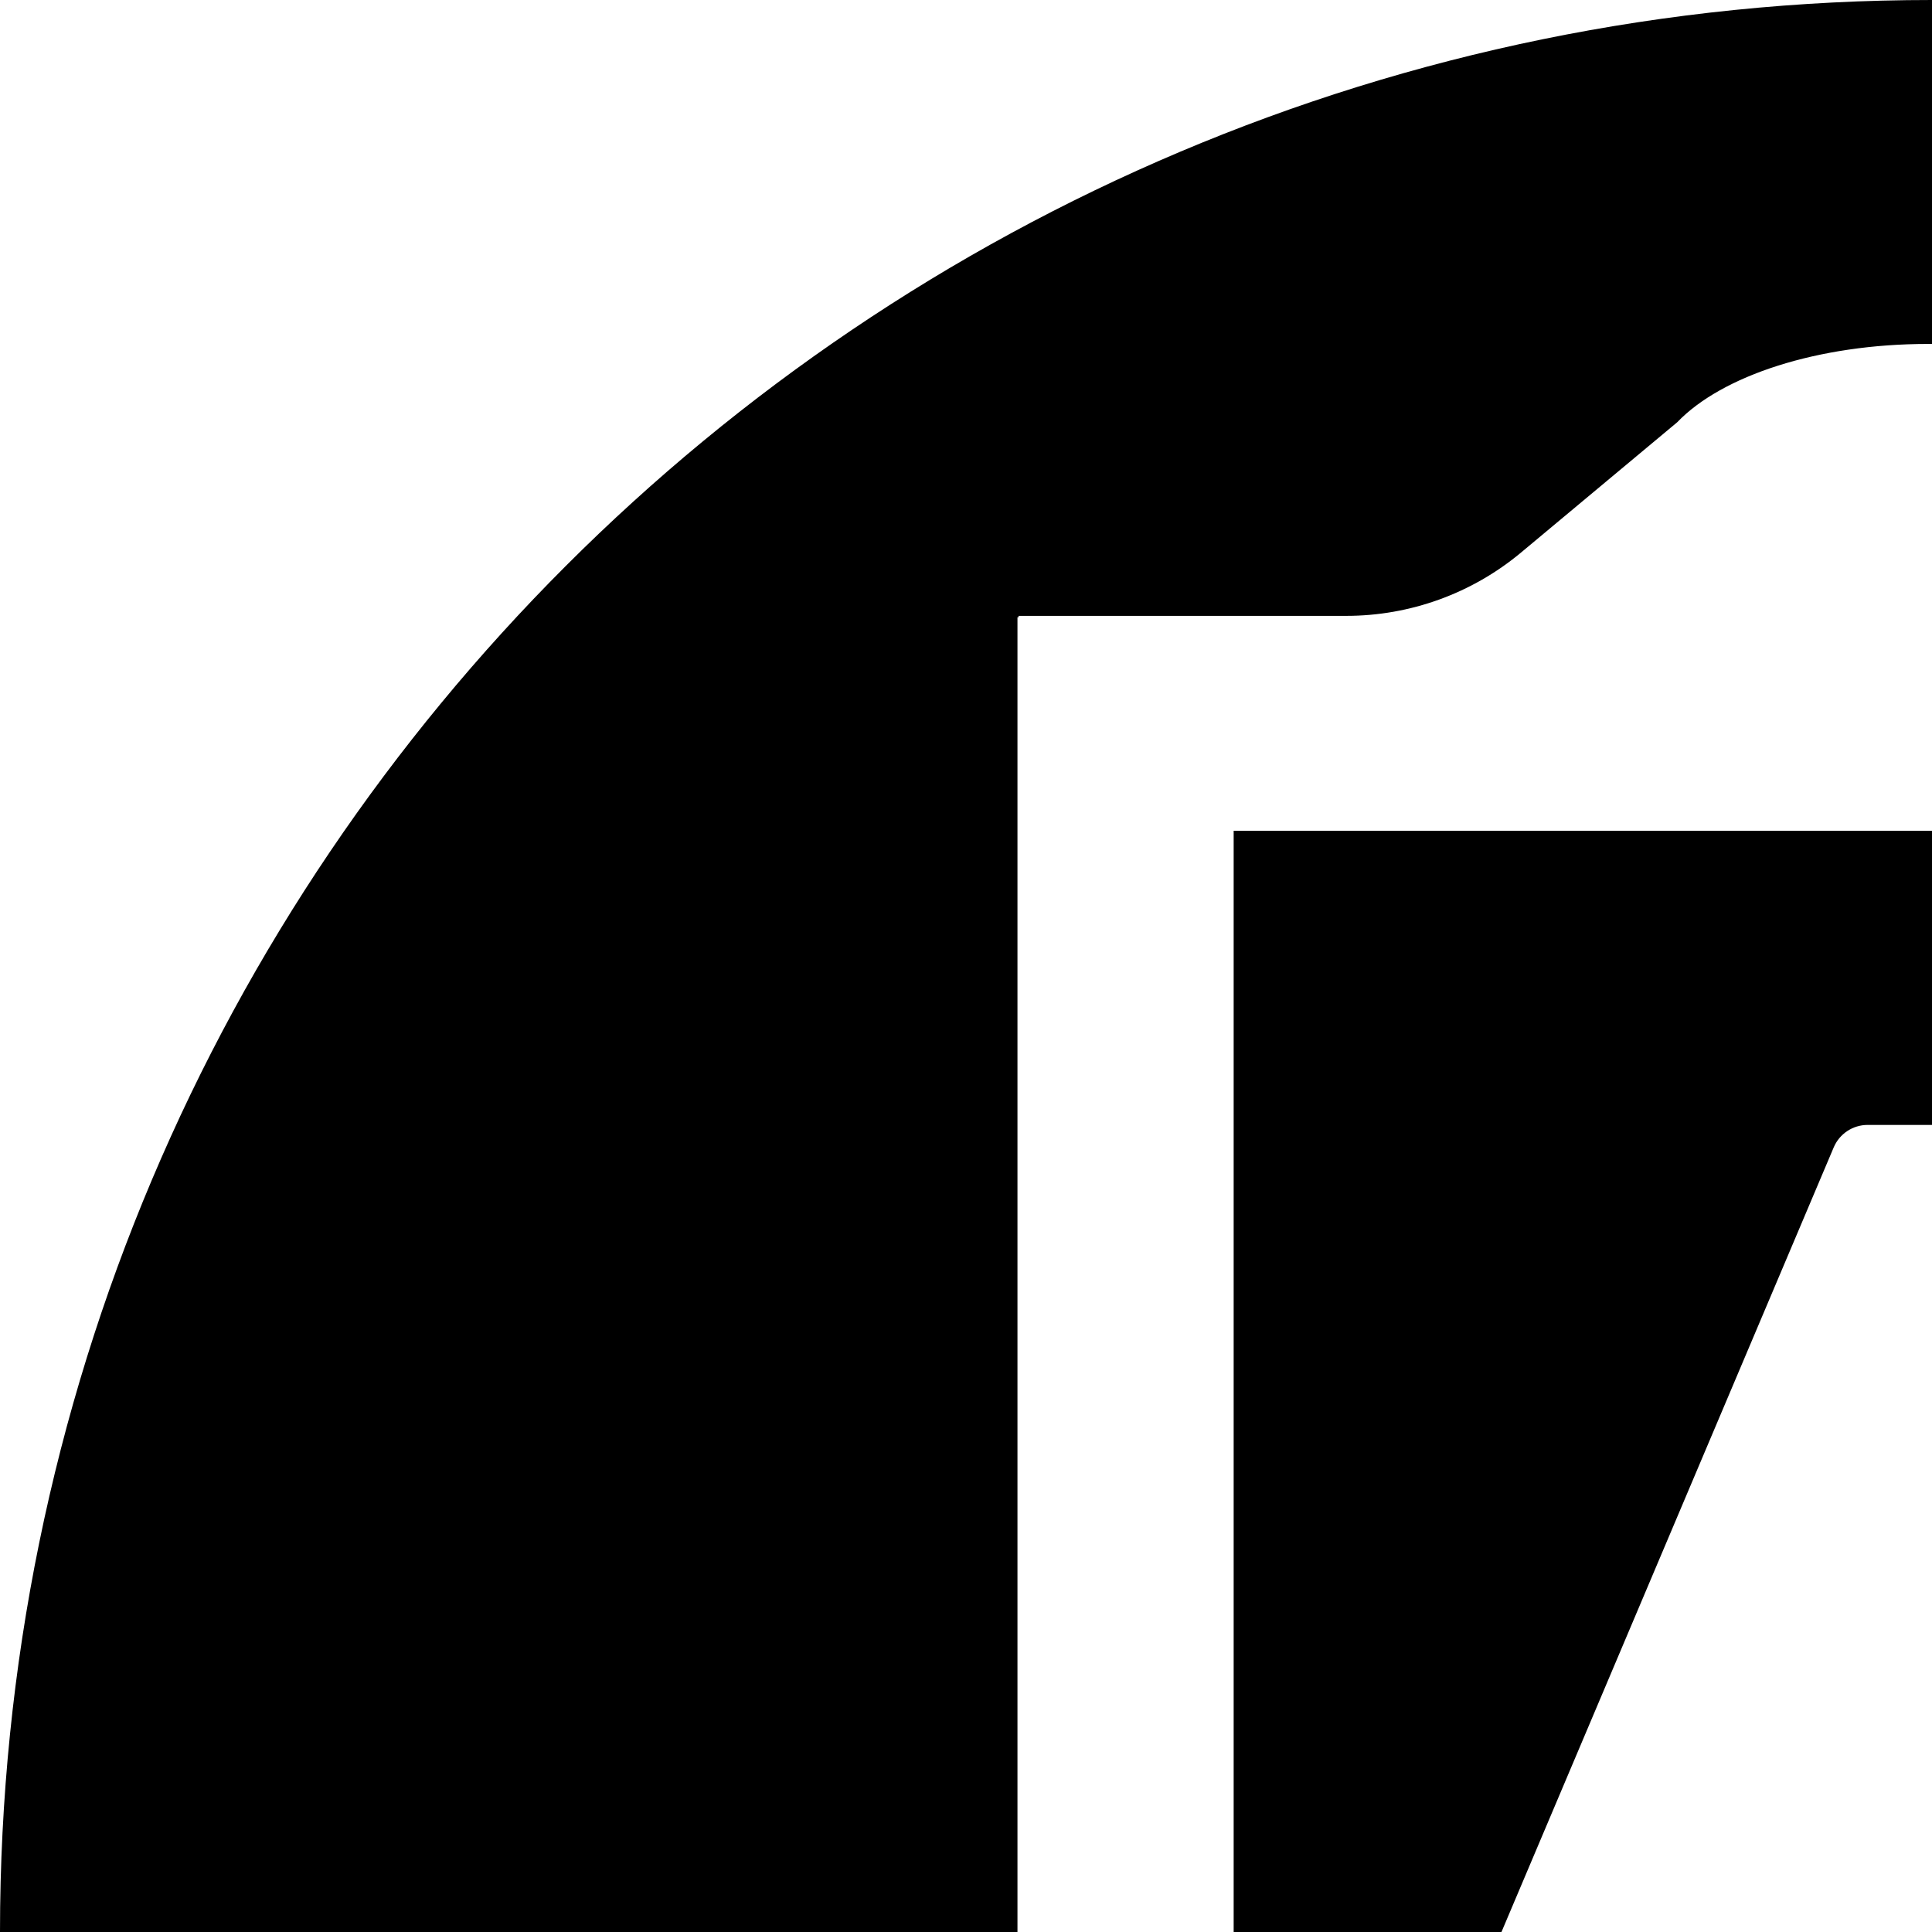
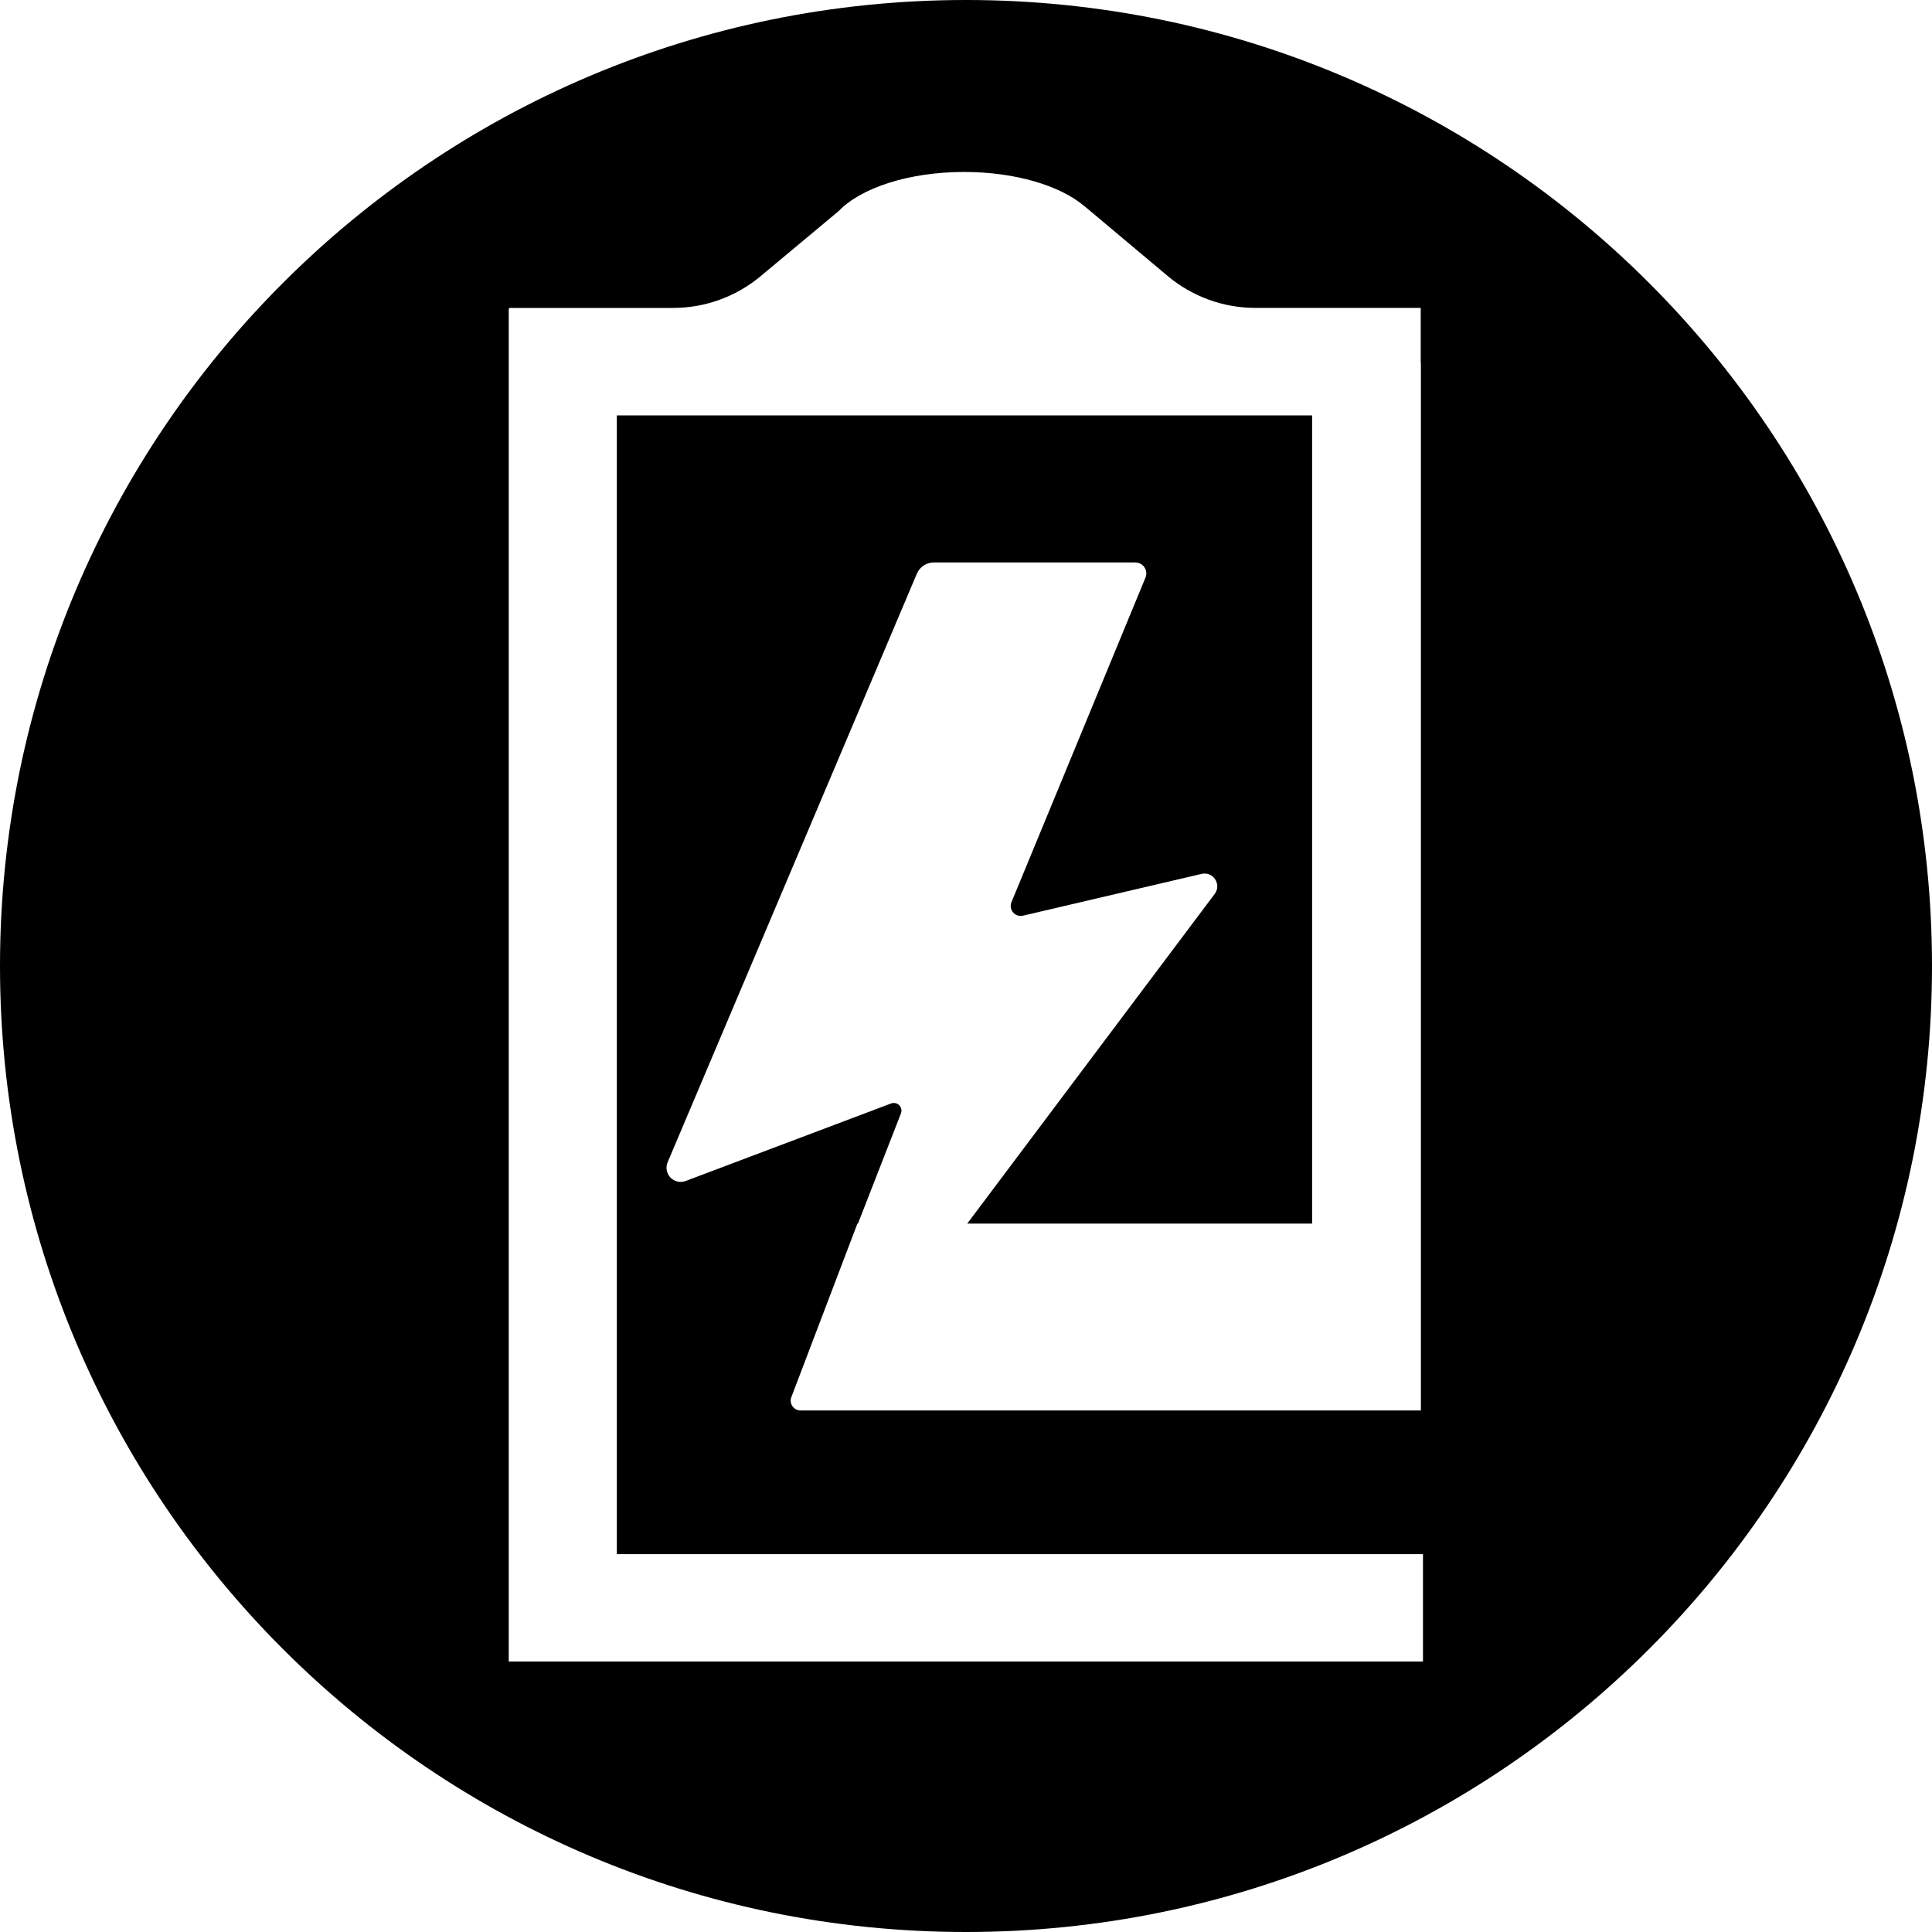
- <svg xmlns="http://www.w3.org/2000/svg" viewBox="0 0 1000 1000">
+ <svg xmlns="http://www.w3.org/2000/svg" viewBox="0 0 2000 2000">
  <path d="M1000,0C447.72,0,0,447.72,0,1000S447.72,2000,1000,2000s1000-447.72,1000-1000S1552.28,0,1000,0Zm473.06,1720H526.64V319.49h.55v-.72h169.6A141.23,141.23,0,0,0,787.28,286l80.84-67.44c23-24,72.53-40.54,129.93-40.54,53.14,0,99.56,14.22,124.41,35.34l.06-.05,86.31,72.43a141.25,141.25,0,0,0,90.8,33h171.09v57h.18V1460.11H828.7a10.17,10.17,0,0,1-9.5-13.79l68.39-179.68h.57l44.48-114a7.94,7.94,0,0,0-10.21-10.32l-212.66,80.23a14.63,14.63,0,0,1-18.64-19.39l258-609.28a19.06,19.06,0,0,1,17.54-11.62h208.63a11.36,11.36,0,0,1,10.5,15.69L1047.08,933.9a10.33,10.33,0,0,0,11.91,14l184.9-43.25c12-2.81,20.95,10.91,13.55,20.76l-256.15,341.23h357V430H638.54V1608.83h834.52Z" />
</svg>
